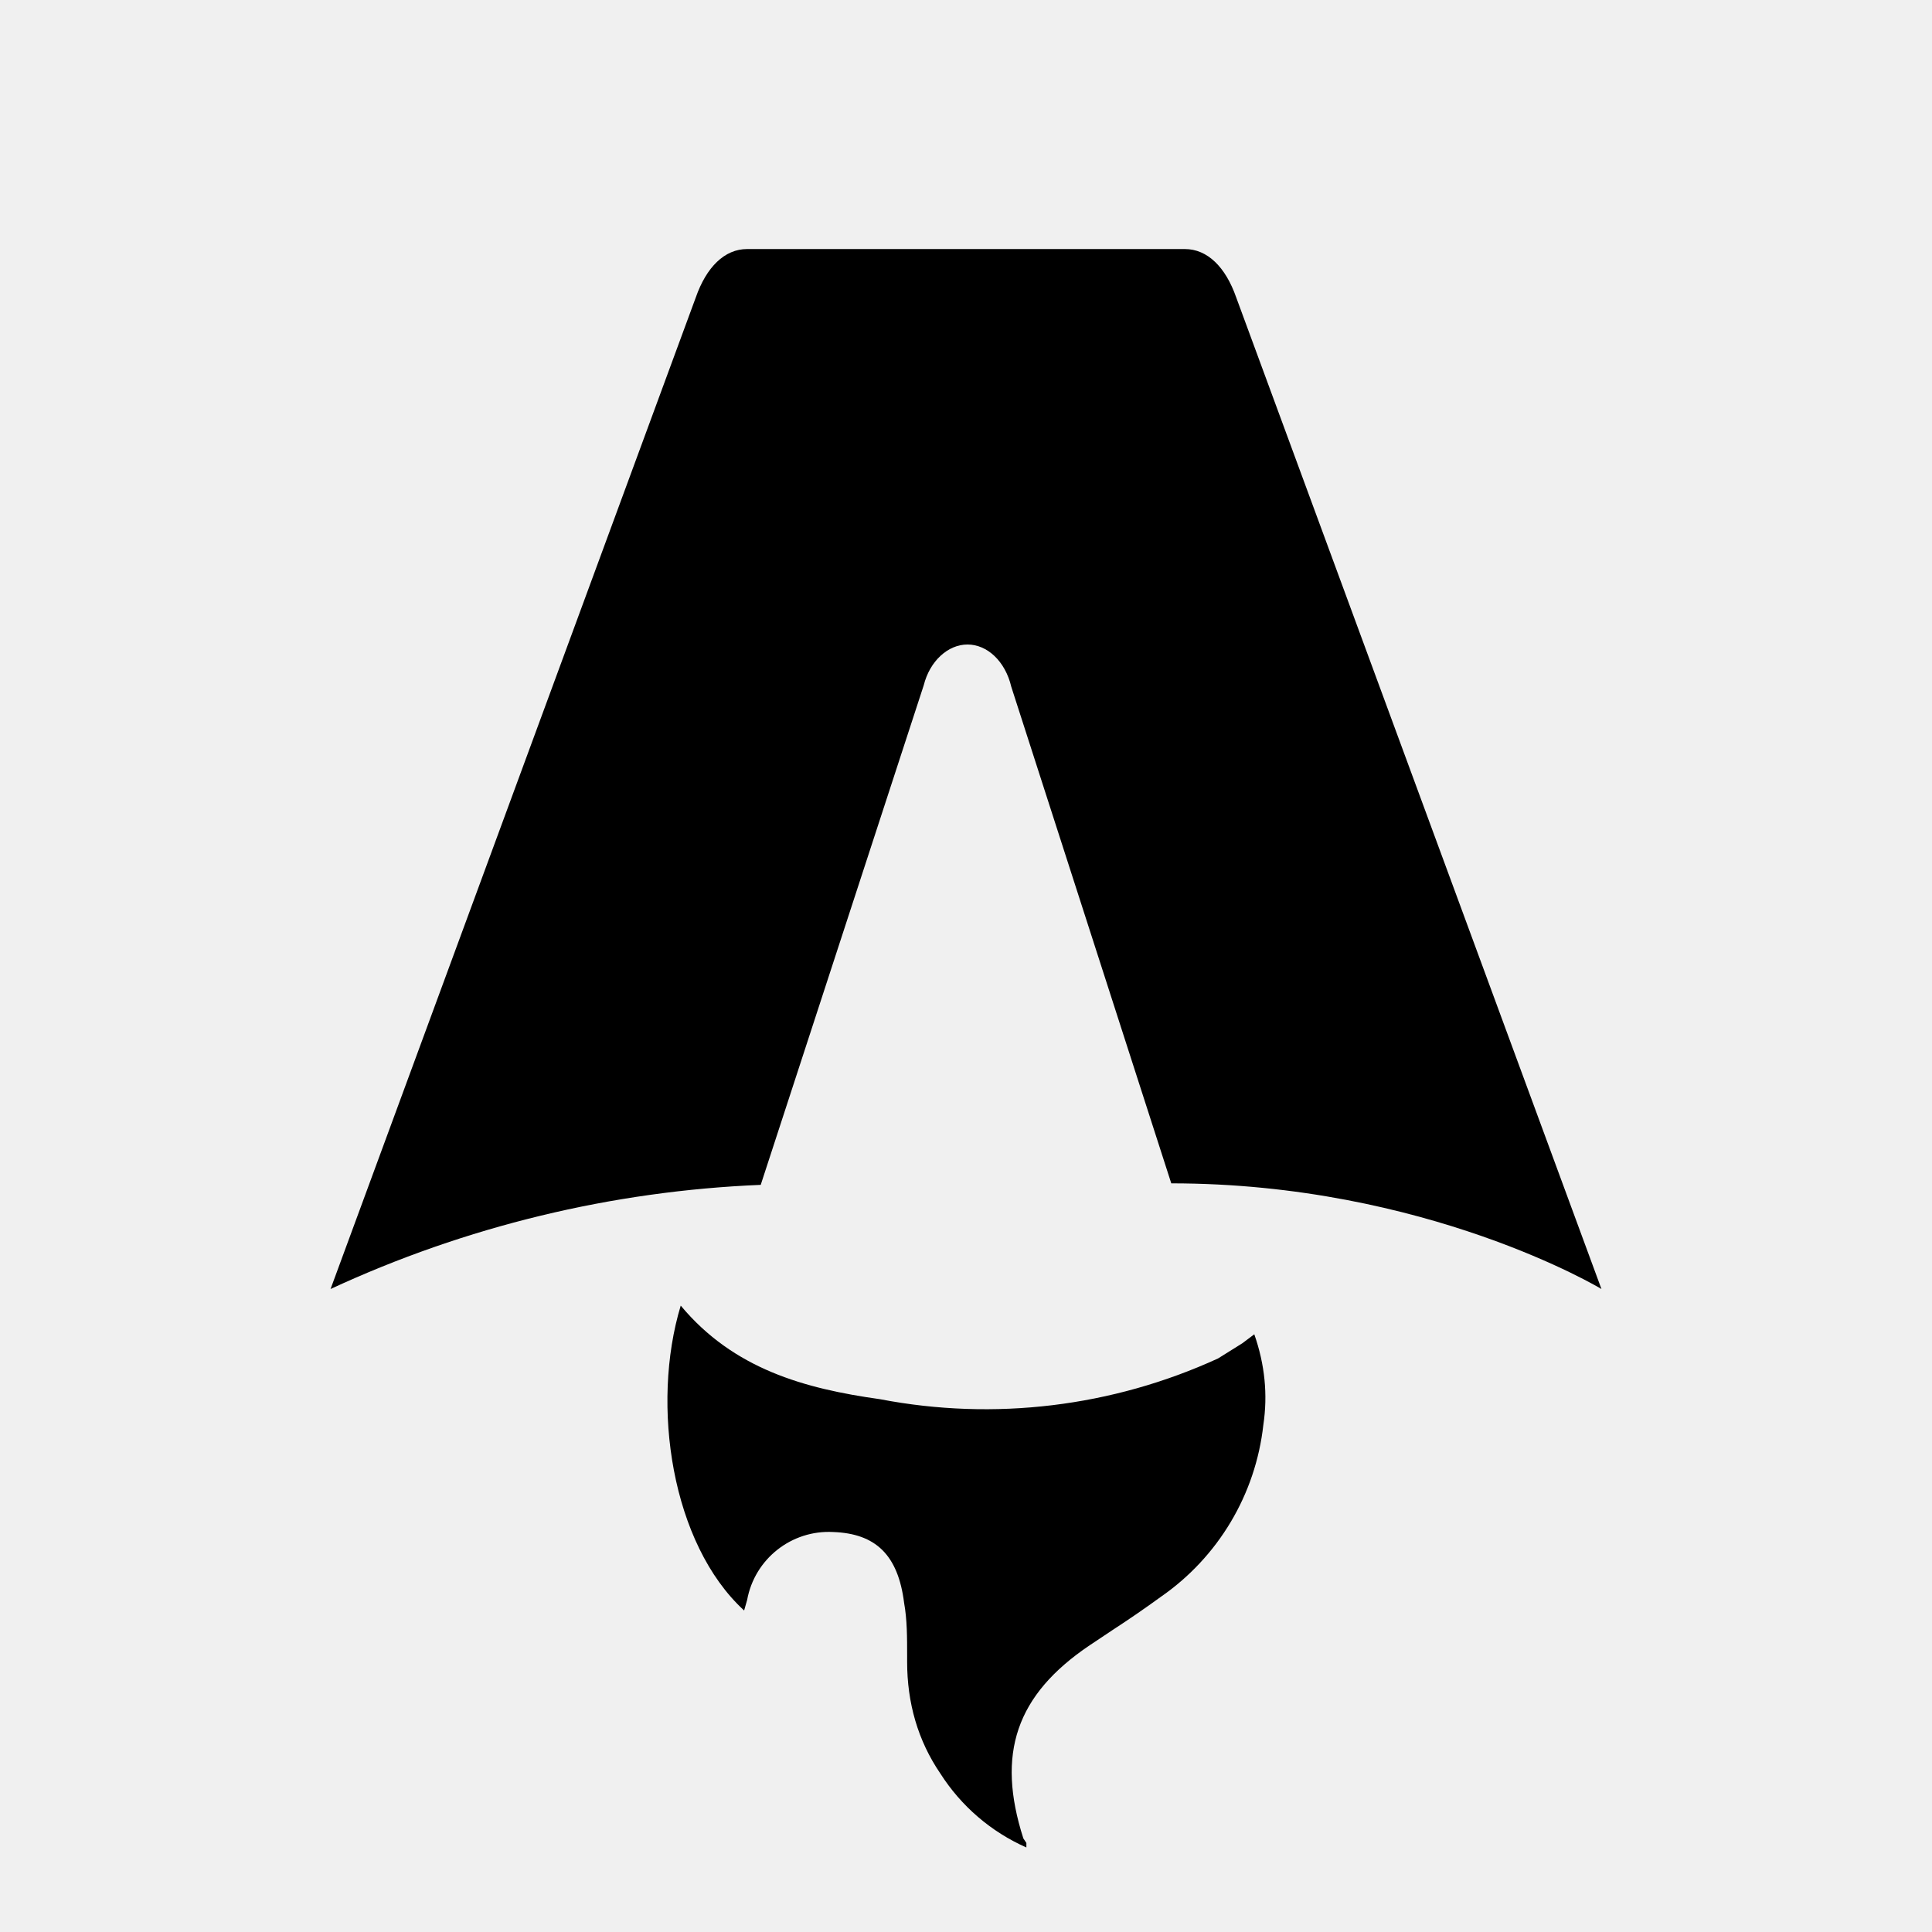
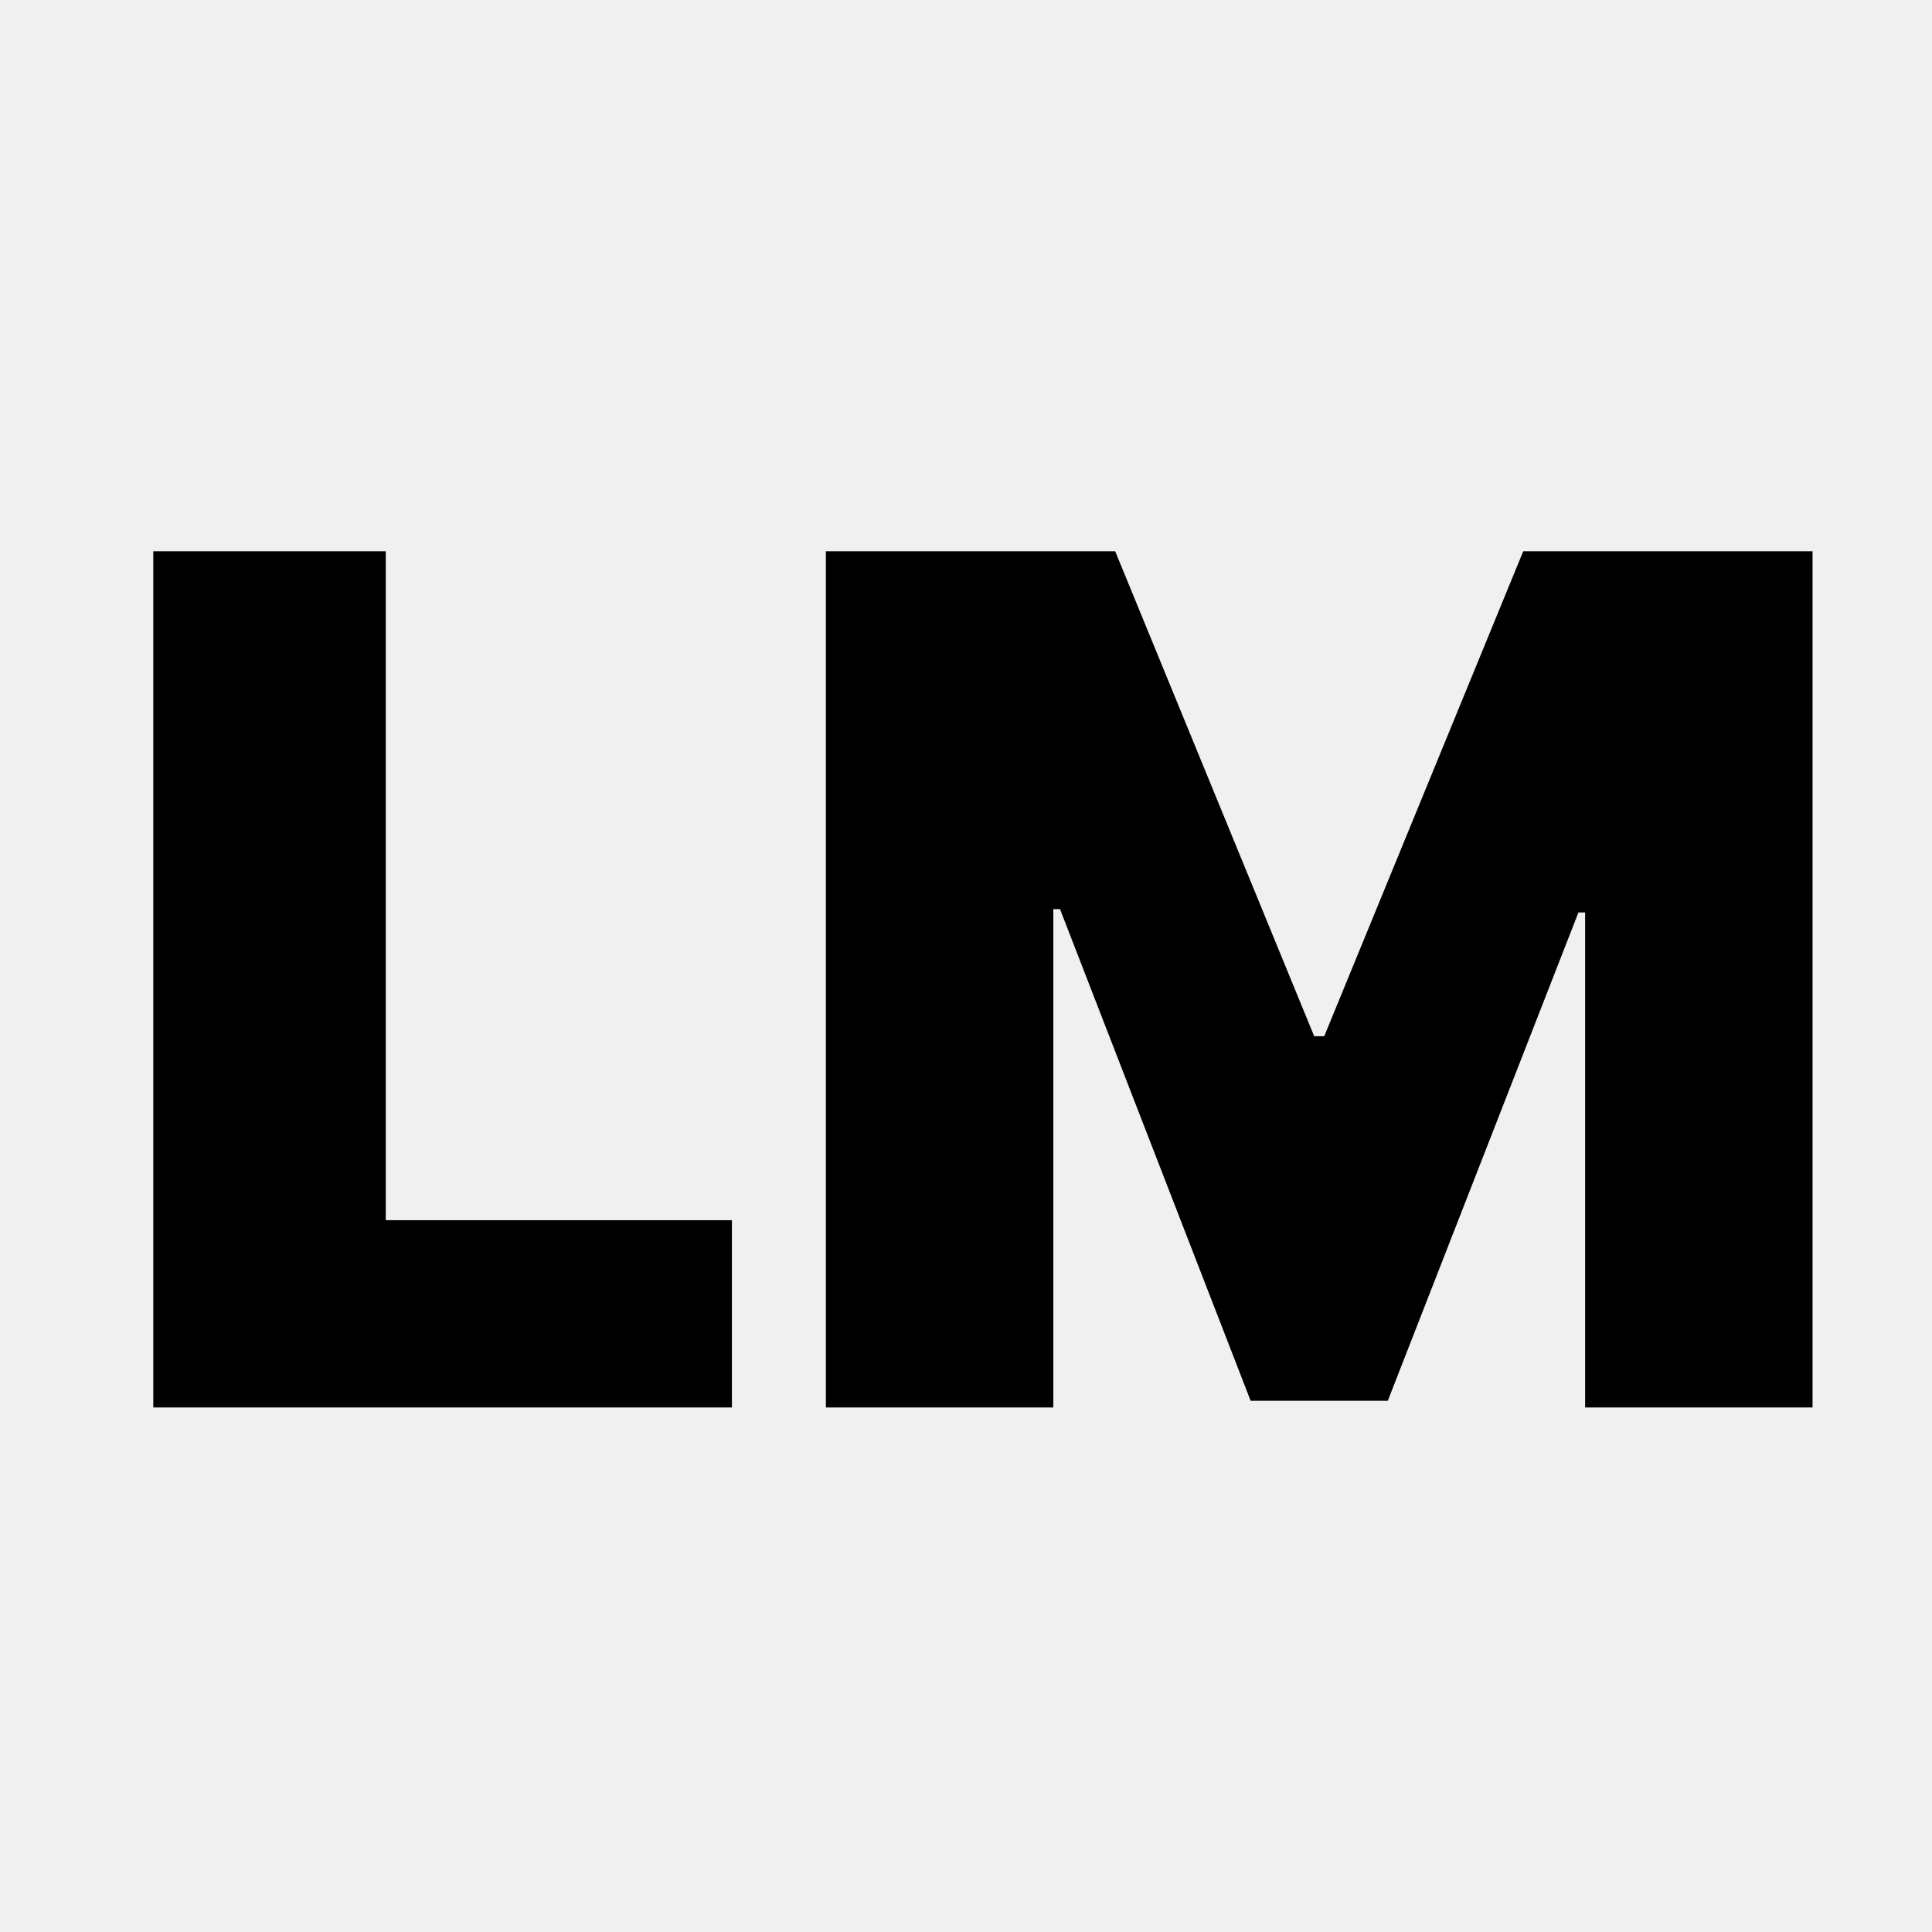
- <svg xmlns="http://www.w3.org/2000/svg" fill="none" viewBox="0 0 128 128">
-   <path d="M50.4 78.5a75.1 75.1 0 0 0-28.5 6.9l24.2-65.7c.7-2 1.9-3.2 3.4-3.2h29c1.5 0 2.7 1.2 3.4 3.2l24.2 65.7s-11.6-7-28.5-7L67 45.5c-.4-1.7-1.6-2.8-2.9-2.8-1.3 0-2.5 1.1-2.9 2.7L50.4 78.5Zm-1.1 28.2Zm-4.2-20.2c-2 6.6-.6 15.8 4.2 20.2a17.5 17.5 0 0 1 .2-.7 5.5 5.5 0 0 1 5.7-4.5c2.8.1 4.3 1.5 4.7 4.7.2 1.1.2 2.3.2 3.5v.4c0 2.7.7 5.2 2.2 7.4a13 13 0 0 0 5.7 4.9v-.3l-.2-.3c-1.8-5.6-.5-9.5 4.4-12.8l1.5-1a73 73 0 0 0 3.2-2.2 16 16 0 0 0 6.8-11.4c.3-2 .1-4-.6-6l-.8.6-1.6 1a37 37 0 0 1-22.4 2.7c-5-.7-9.7-2-13.2-6.2Z" />
+ <svg xmlns="http://www.w3.org/2000/svg" fill="none" viewBox="0 0 512 512">
+   <path d="M40.625 373V146.091H102.227V323.364H193.966V373H40.625ZM218.867 146.091H295.538L348.276 274.614H350.935L403.674 146.091H480.344V373H420.072V241.818H418.299L367.776 371.227H331.435L280.913 240.932H279.14V373H218.867V146.091Z" />
  <style>
        path { fill: #000; }
        @media (prefers-color-scheme: dark) {
            path { fill: #FFF; }
        }
    </style>
</svg>
